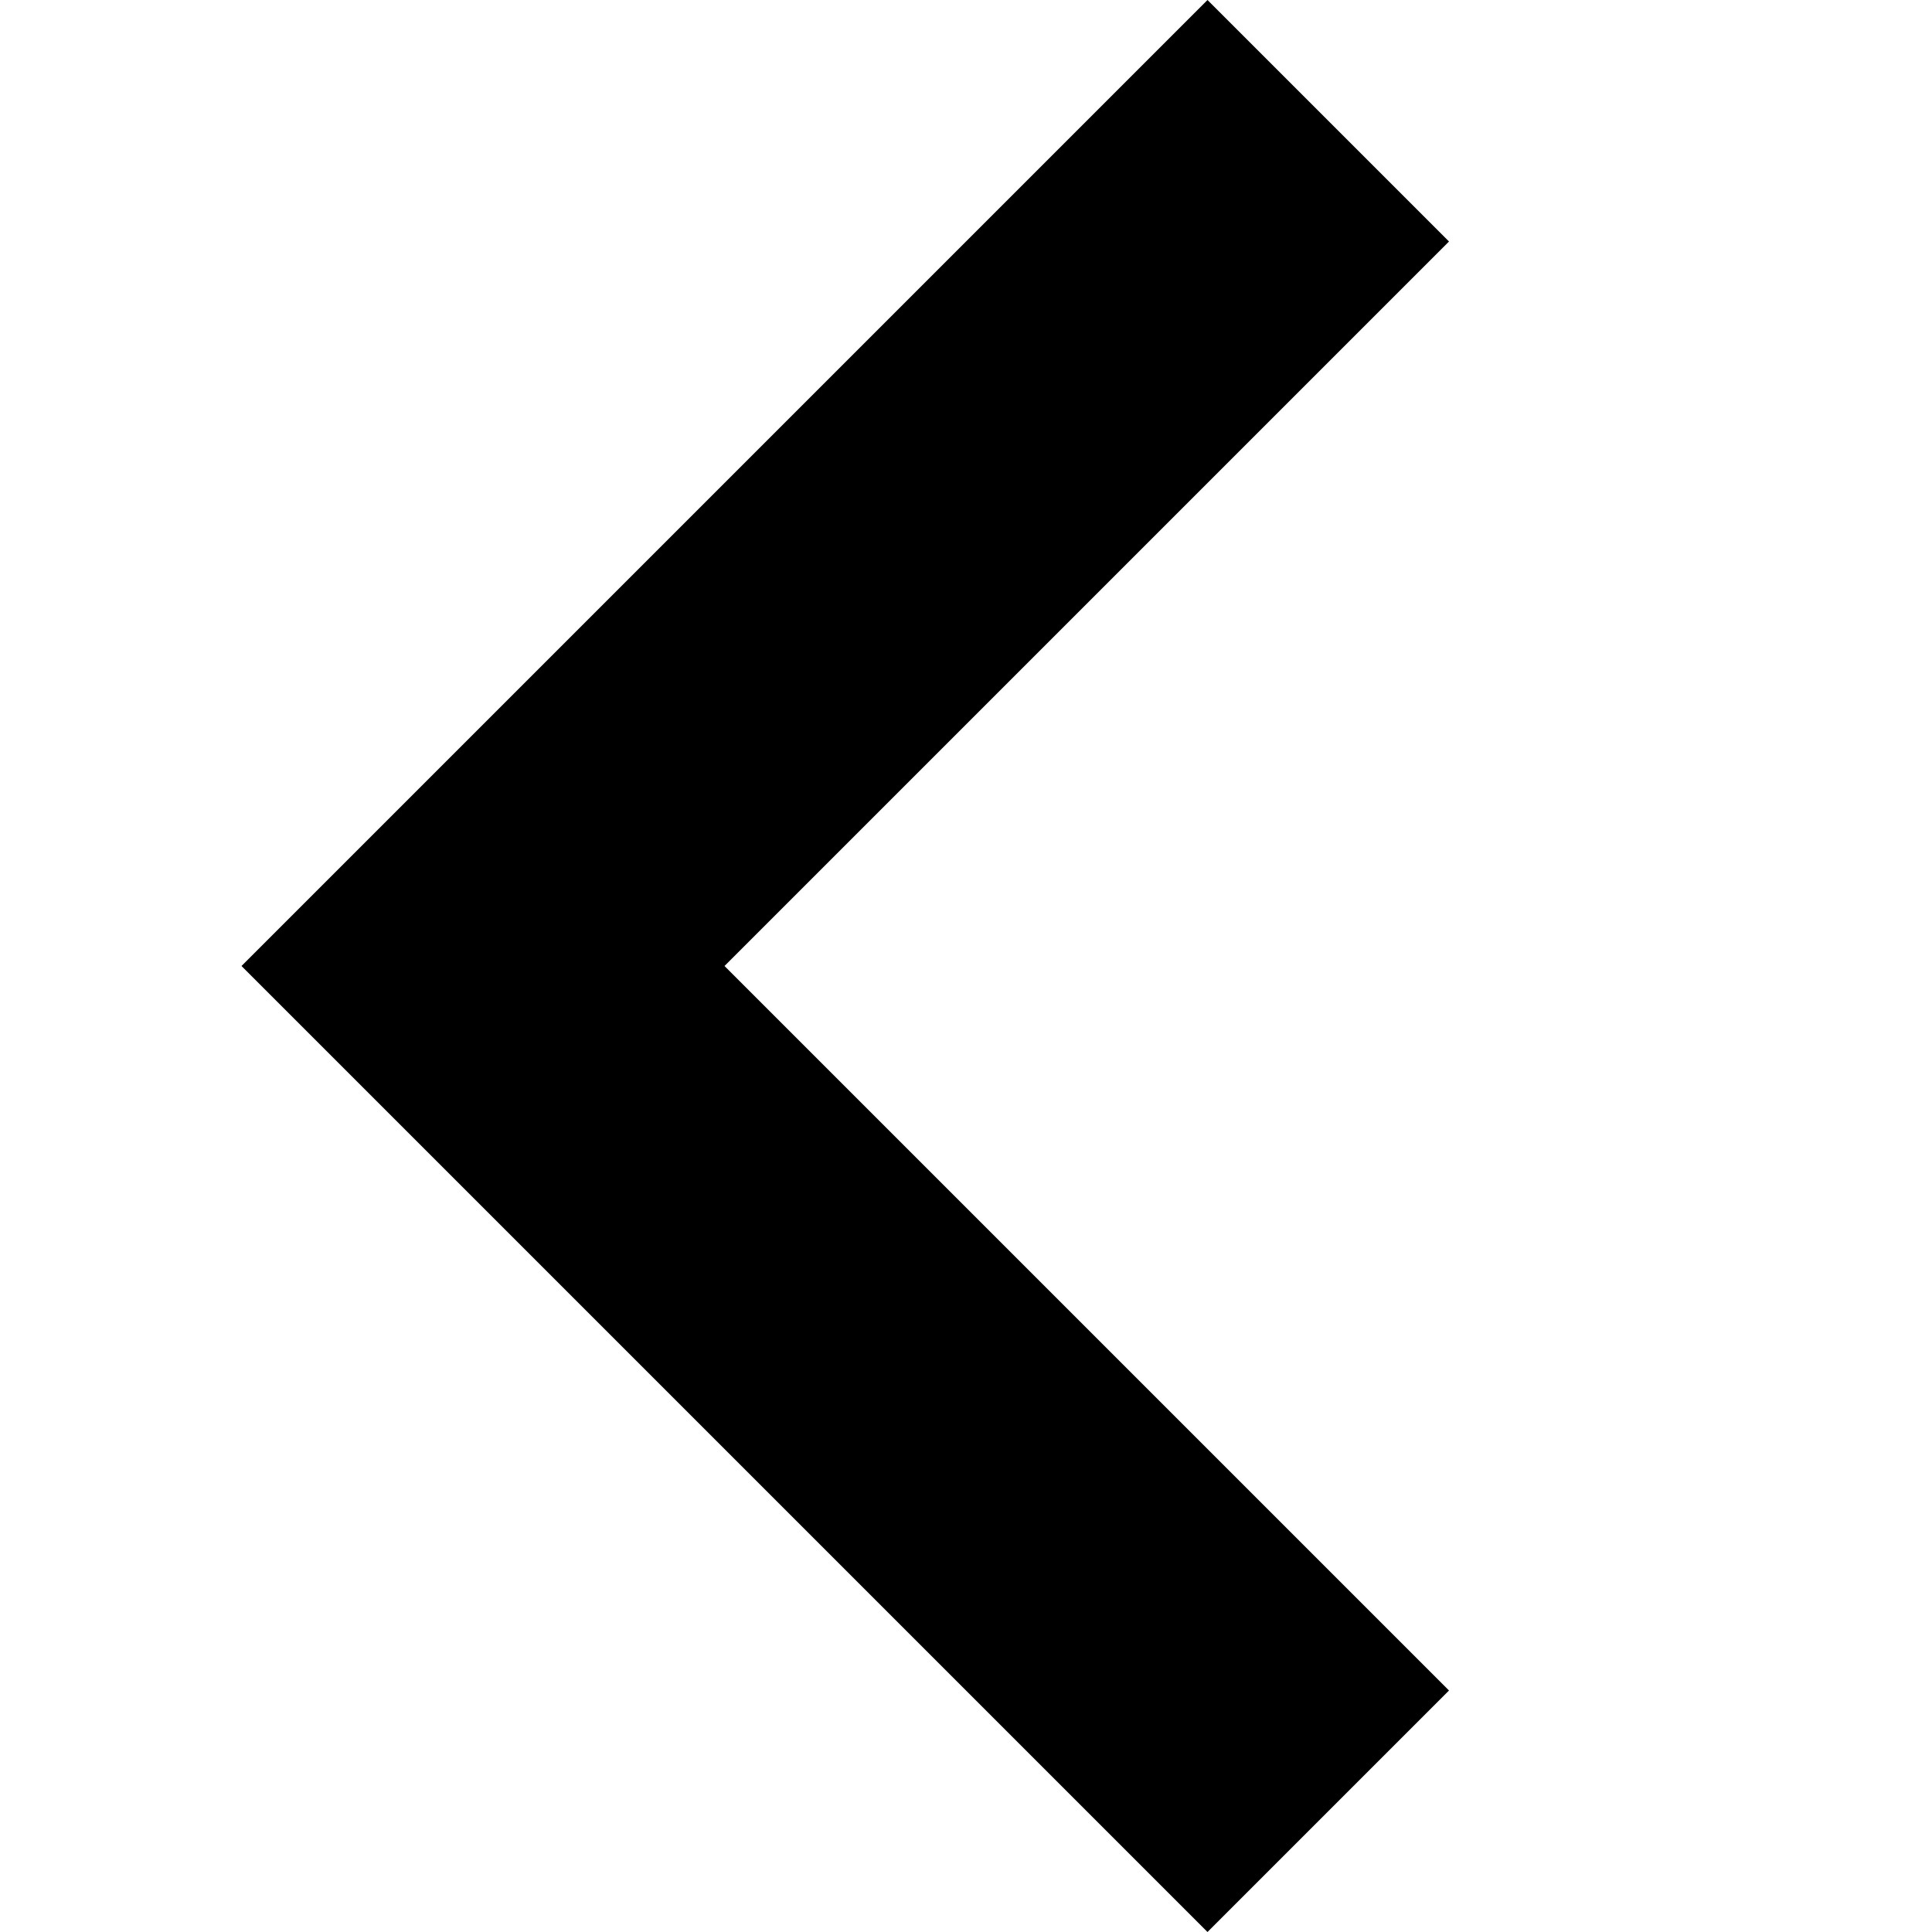
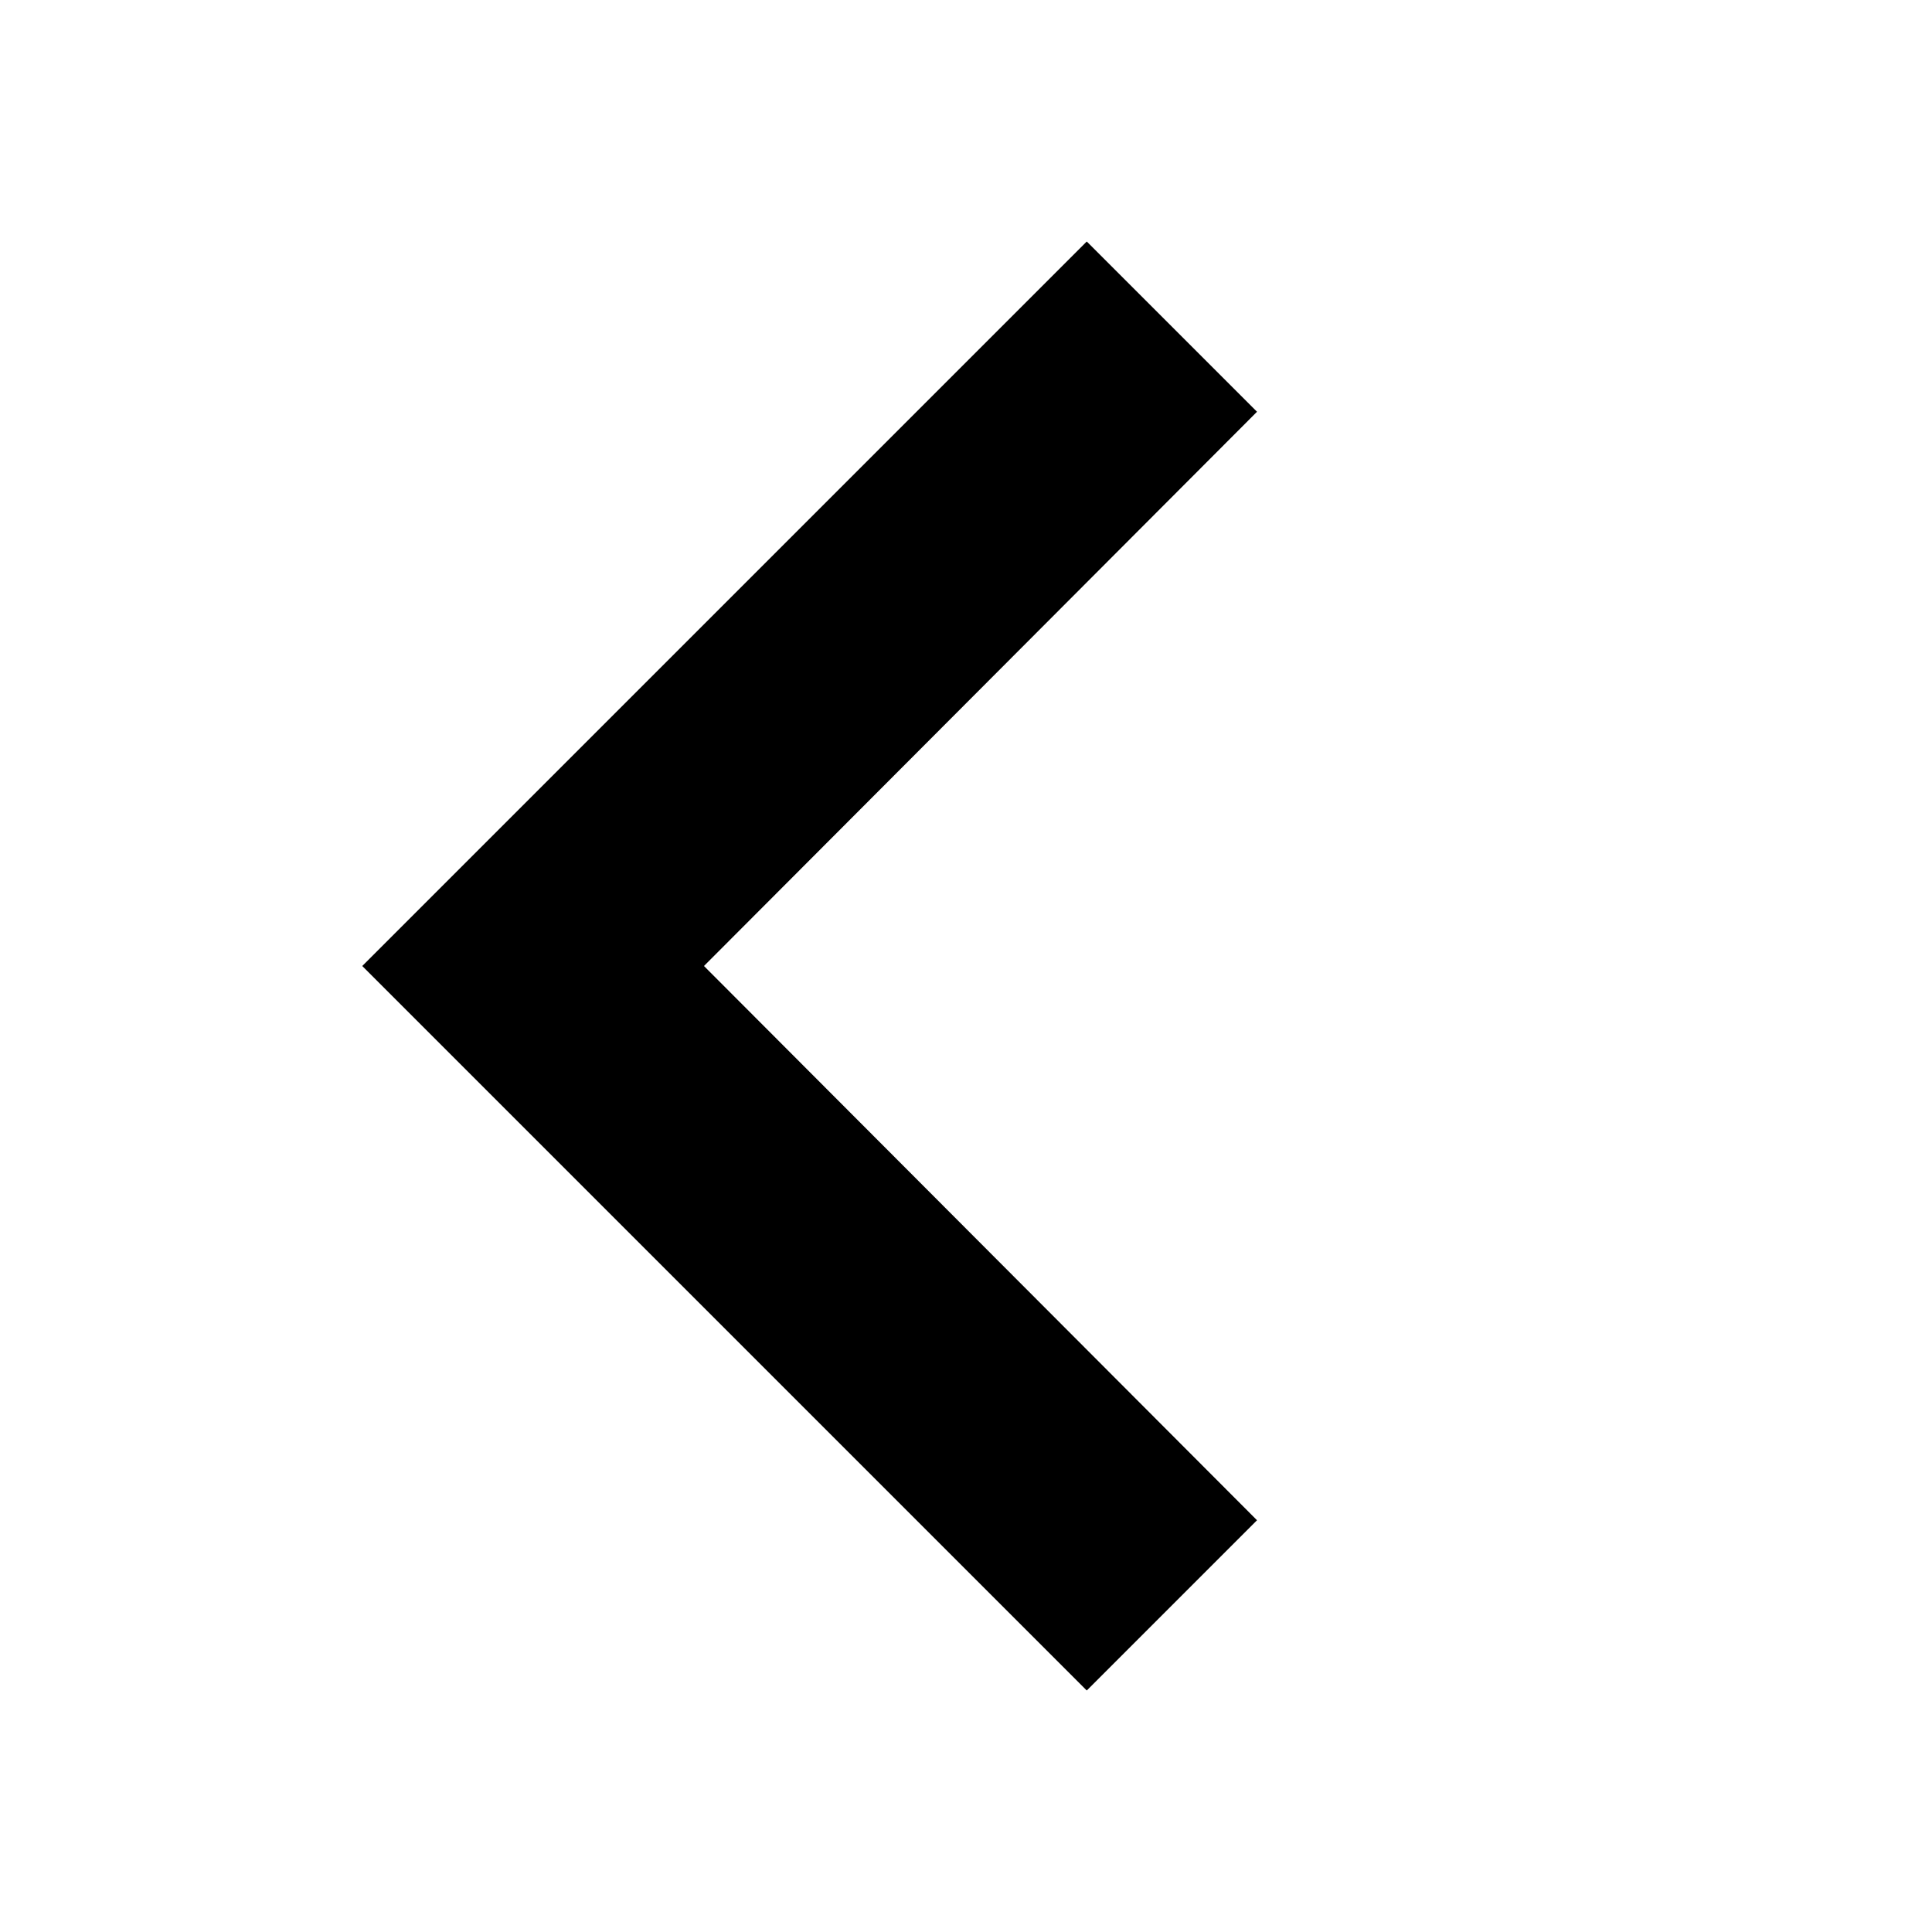
- <svg xmlns="http://www.w3.org/2000/svg" viewBox="0 0 8 8">
-   <defs>
-     <style>.cls-1{fill:none;}</style>
-   </defs>
+ <svg xmlns="http://www.w3.org/2000/svg" viewBox="0 0 16 16">
  <g id="Layer_2" data-name="Layer 2">
-     <g id="UI_8" data-name="UI 8">
+     <g id="UI_16" data-name="UI 16">
      <g id="chevron-left">
-         <rect class="cls-1" width="8" height="8" />
-         <path d="M1,4,5,0,6,1,3,4,6,7,5,8Z" />
+         <rect width="16" height="16" style="fill:none" />
+         <path d="M10.41,12.59,9,14,3,8,9,2l1.41,1.41L5.83,8Z" />
      </g>
    </g>
  </g>
</svg>
